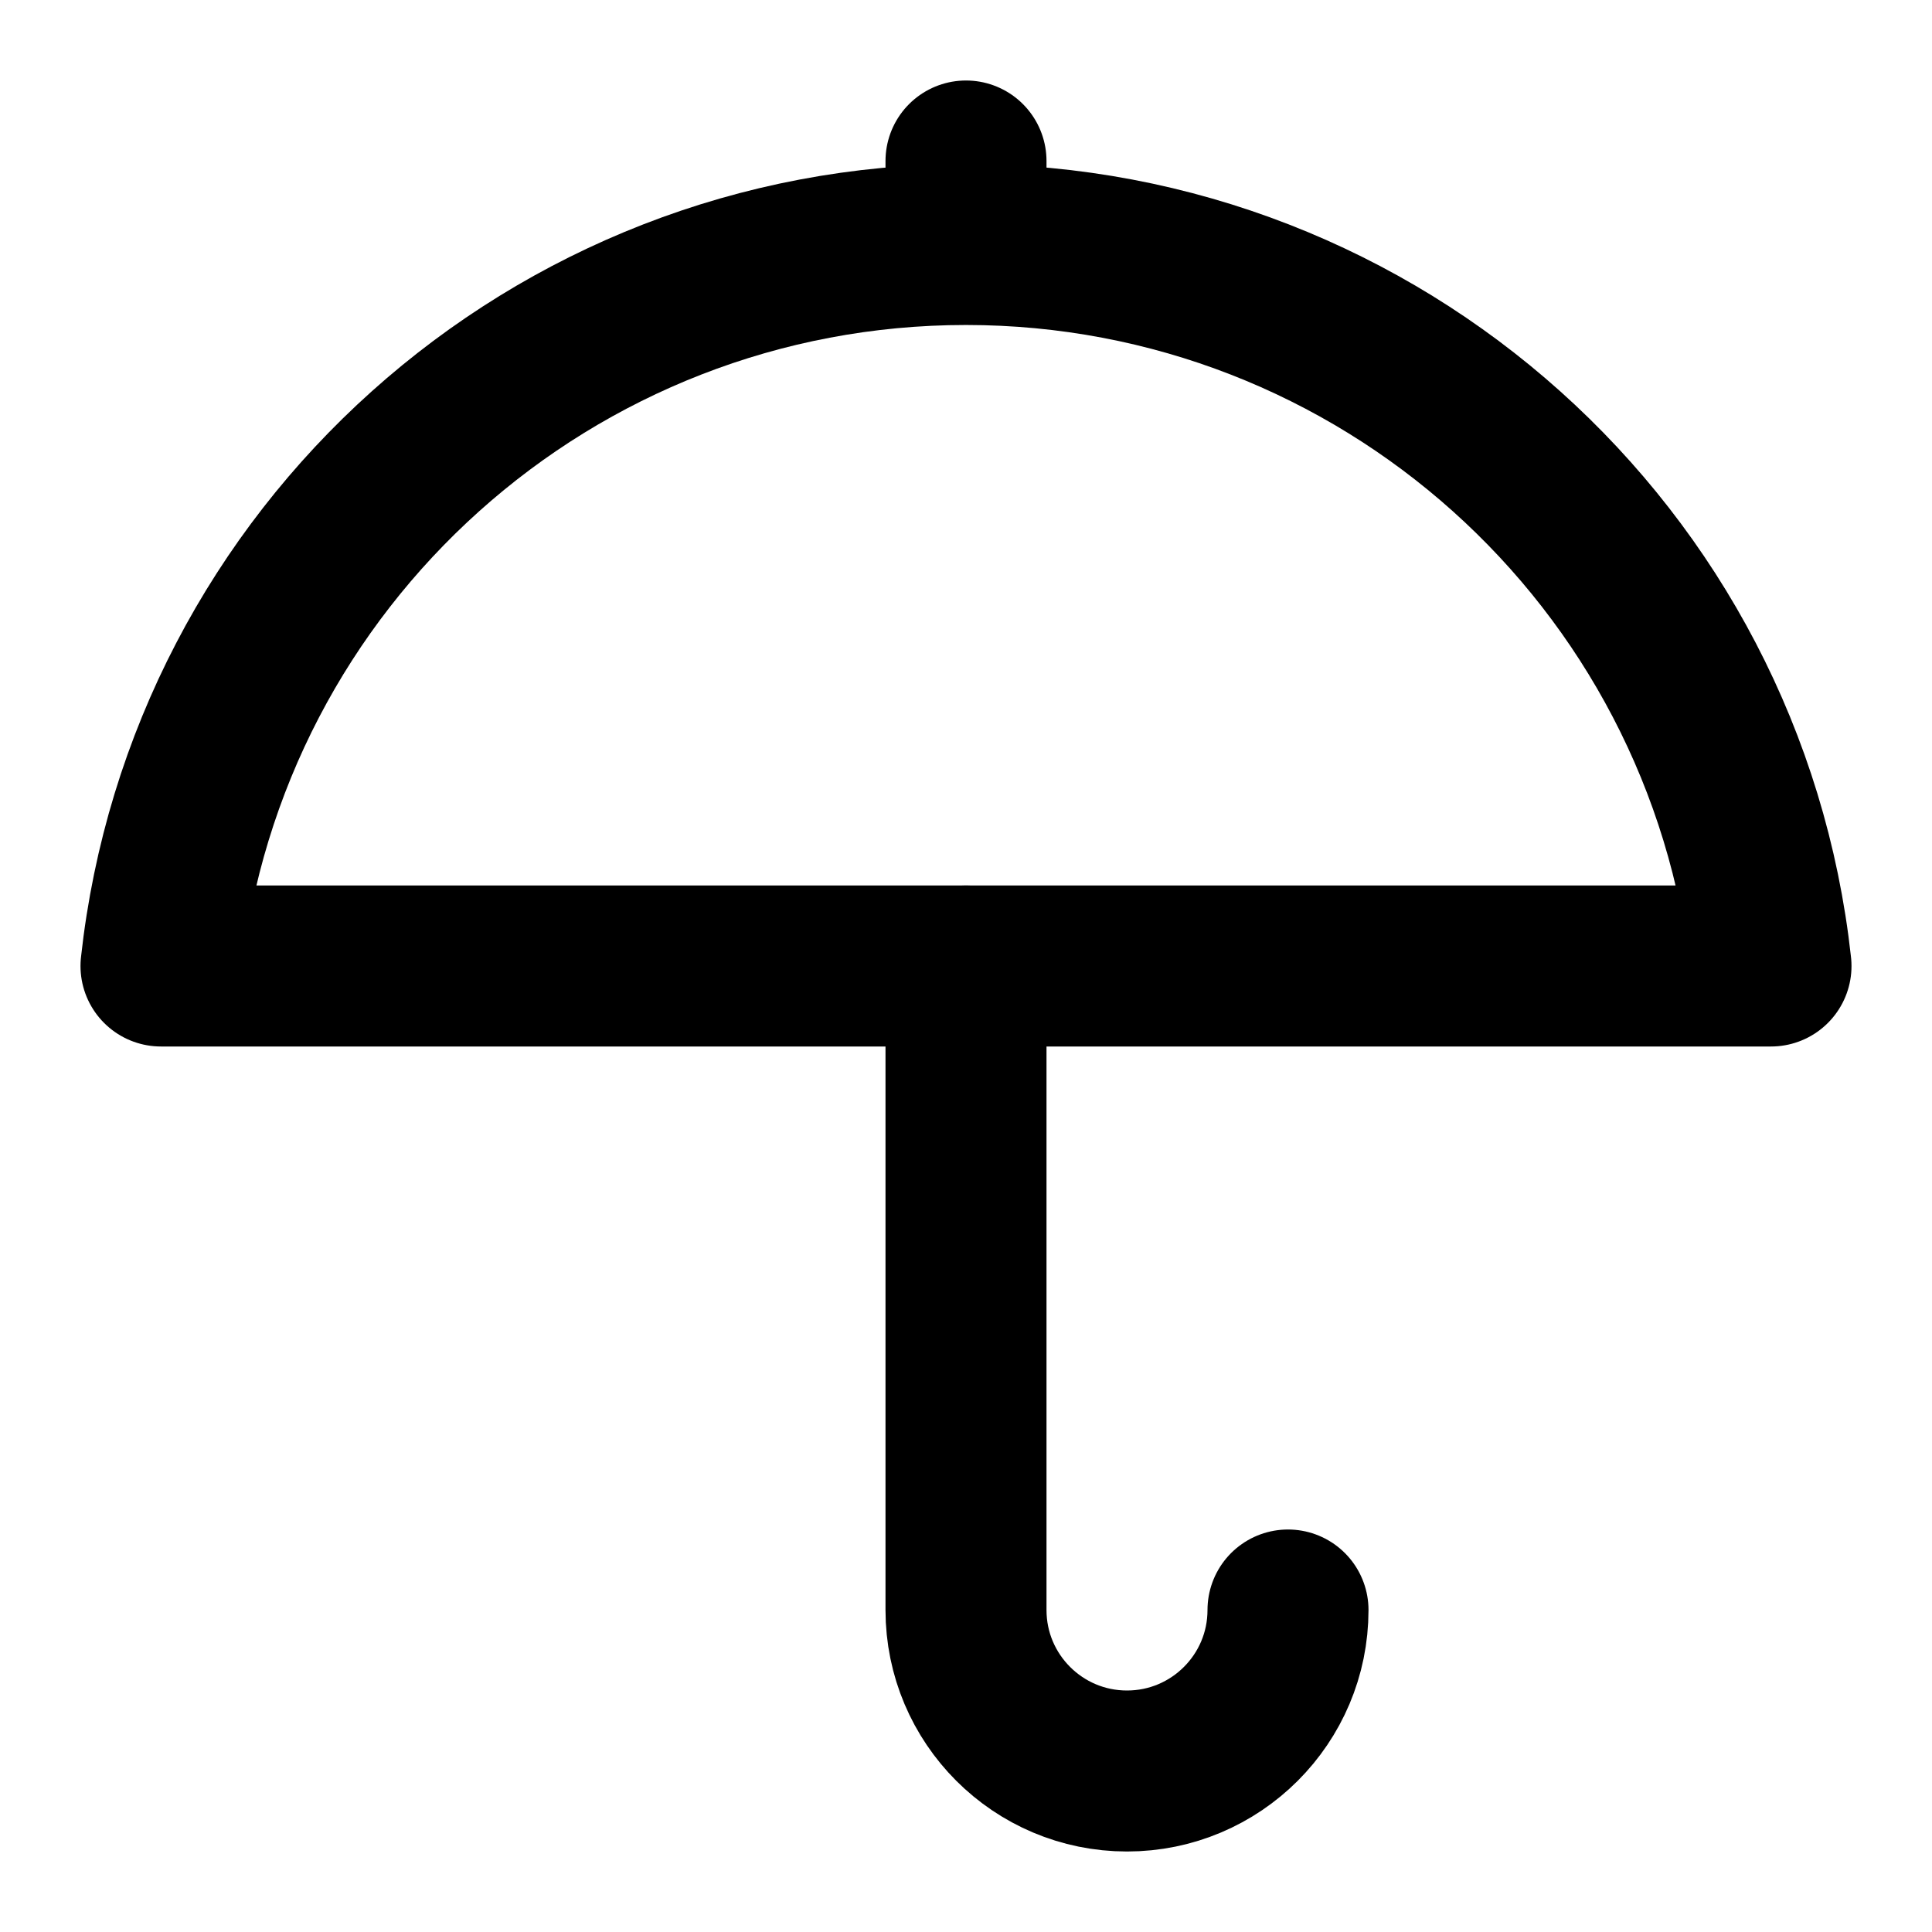
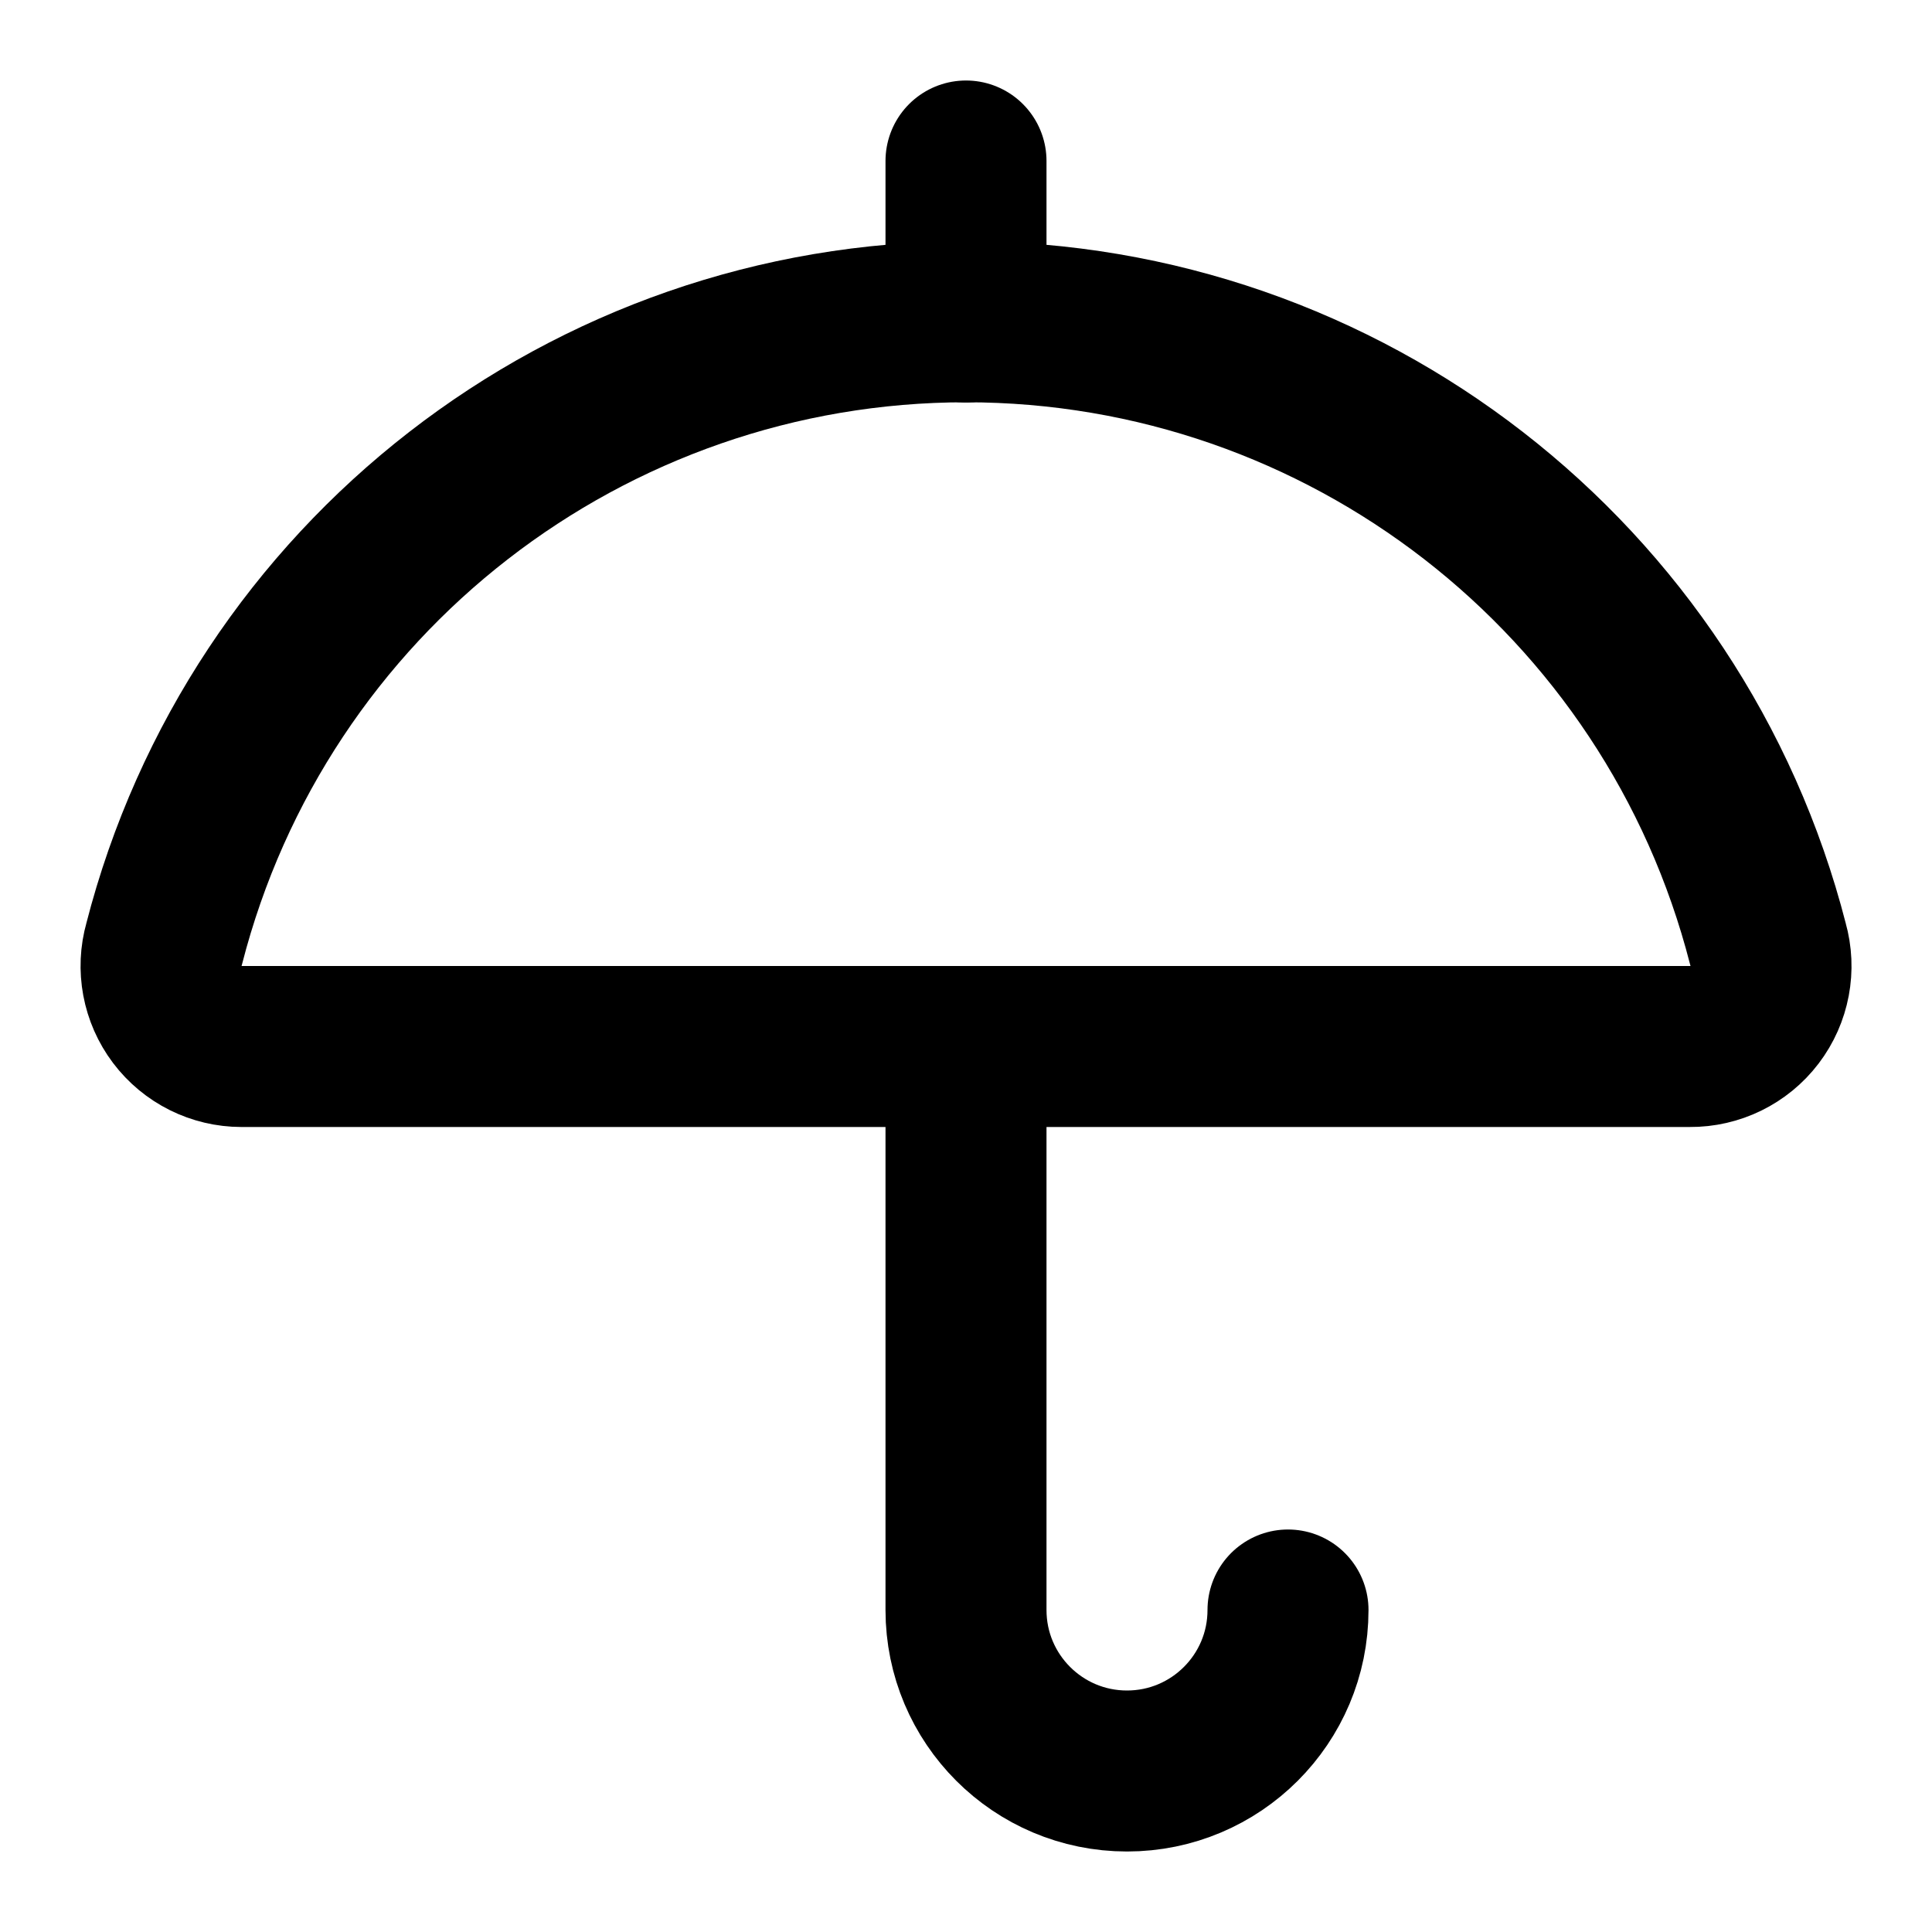
<svg xmlns="http://www.w3.org/2000/svg" width="24" height="24" viewBox="0 0 24 24" fill="none" stroke="currentColor" stroke-width="2" stroke-linecap="round" stroke-linejoin="round">
-   <path d="M22 12a10.06 10.06 1 0 0-20 0Z" />
-   <path d="M12 12v8a2 2 0 0 0 4 0" />
-   <path d="M12 2v1" />
+   <path d="M12 13v7a2 2 0 0 0 4 0" />
+   <path d="M12 2v2" />
+   <path d="M20.992 13a1 1 0 0 0 .97-1.274 10.284 10.284 0 0 0-19.923 0A1 1 0 0 0 3 13z" />
</svg>
